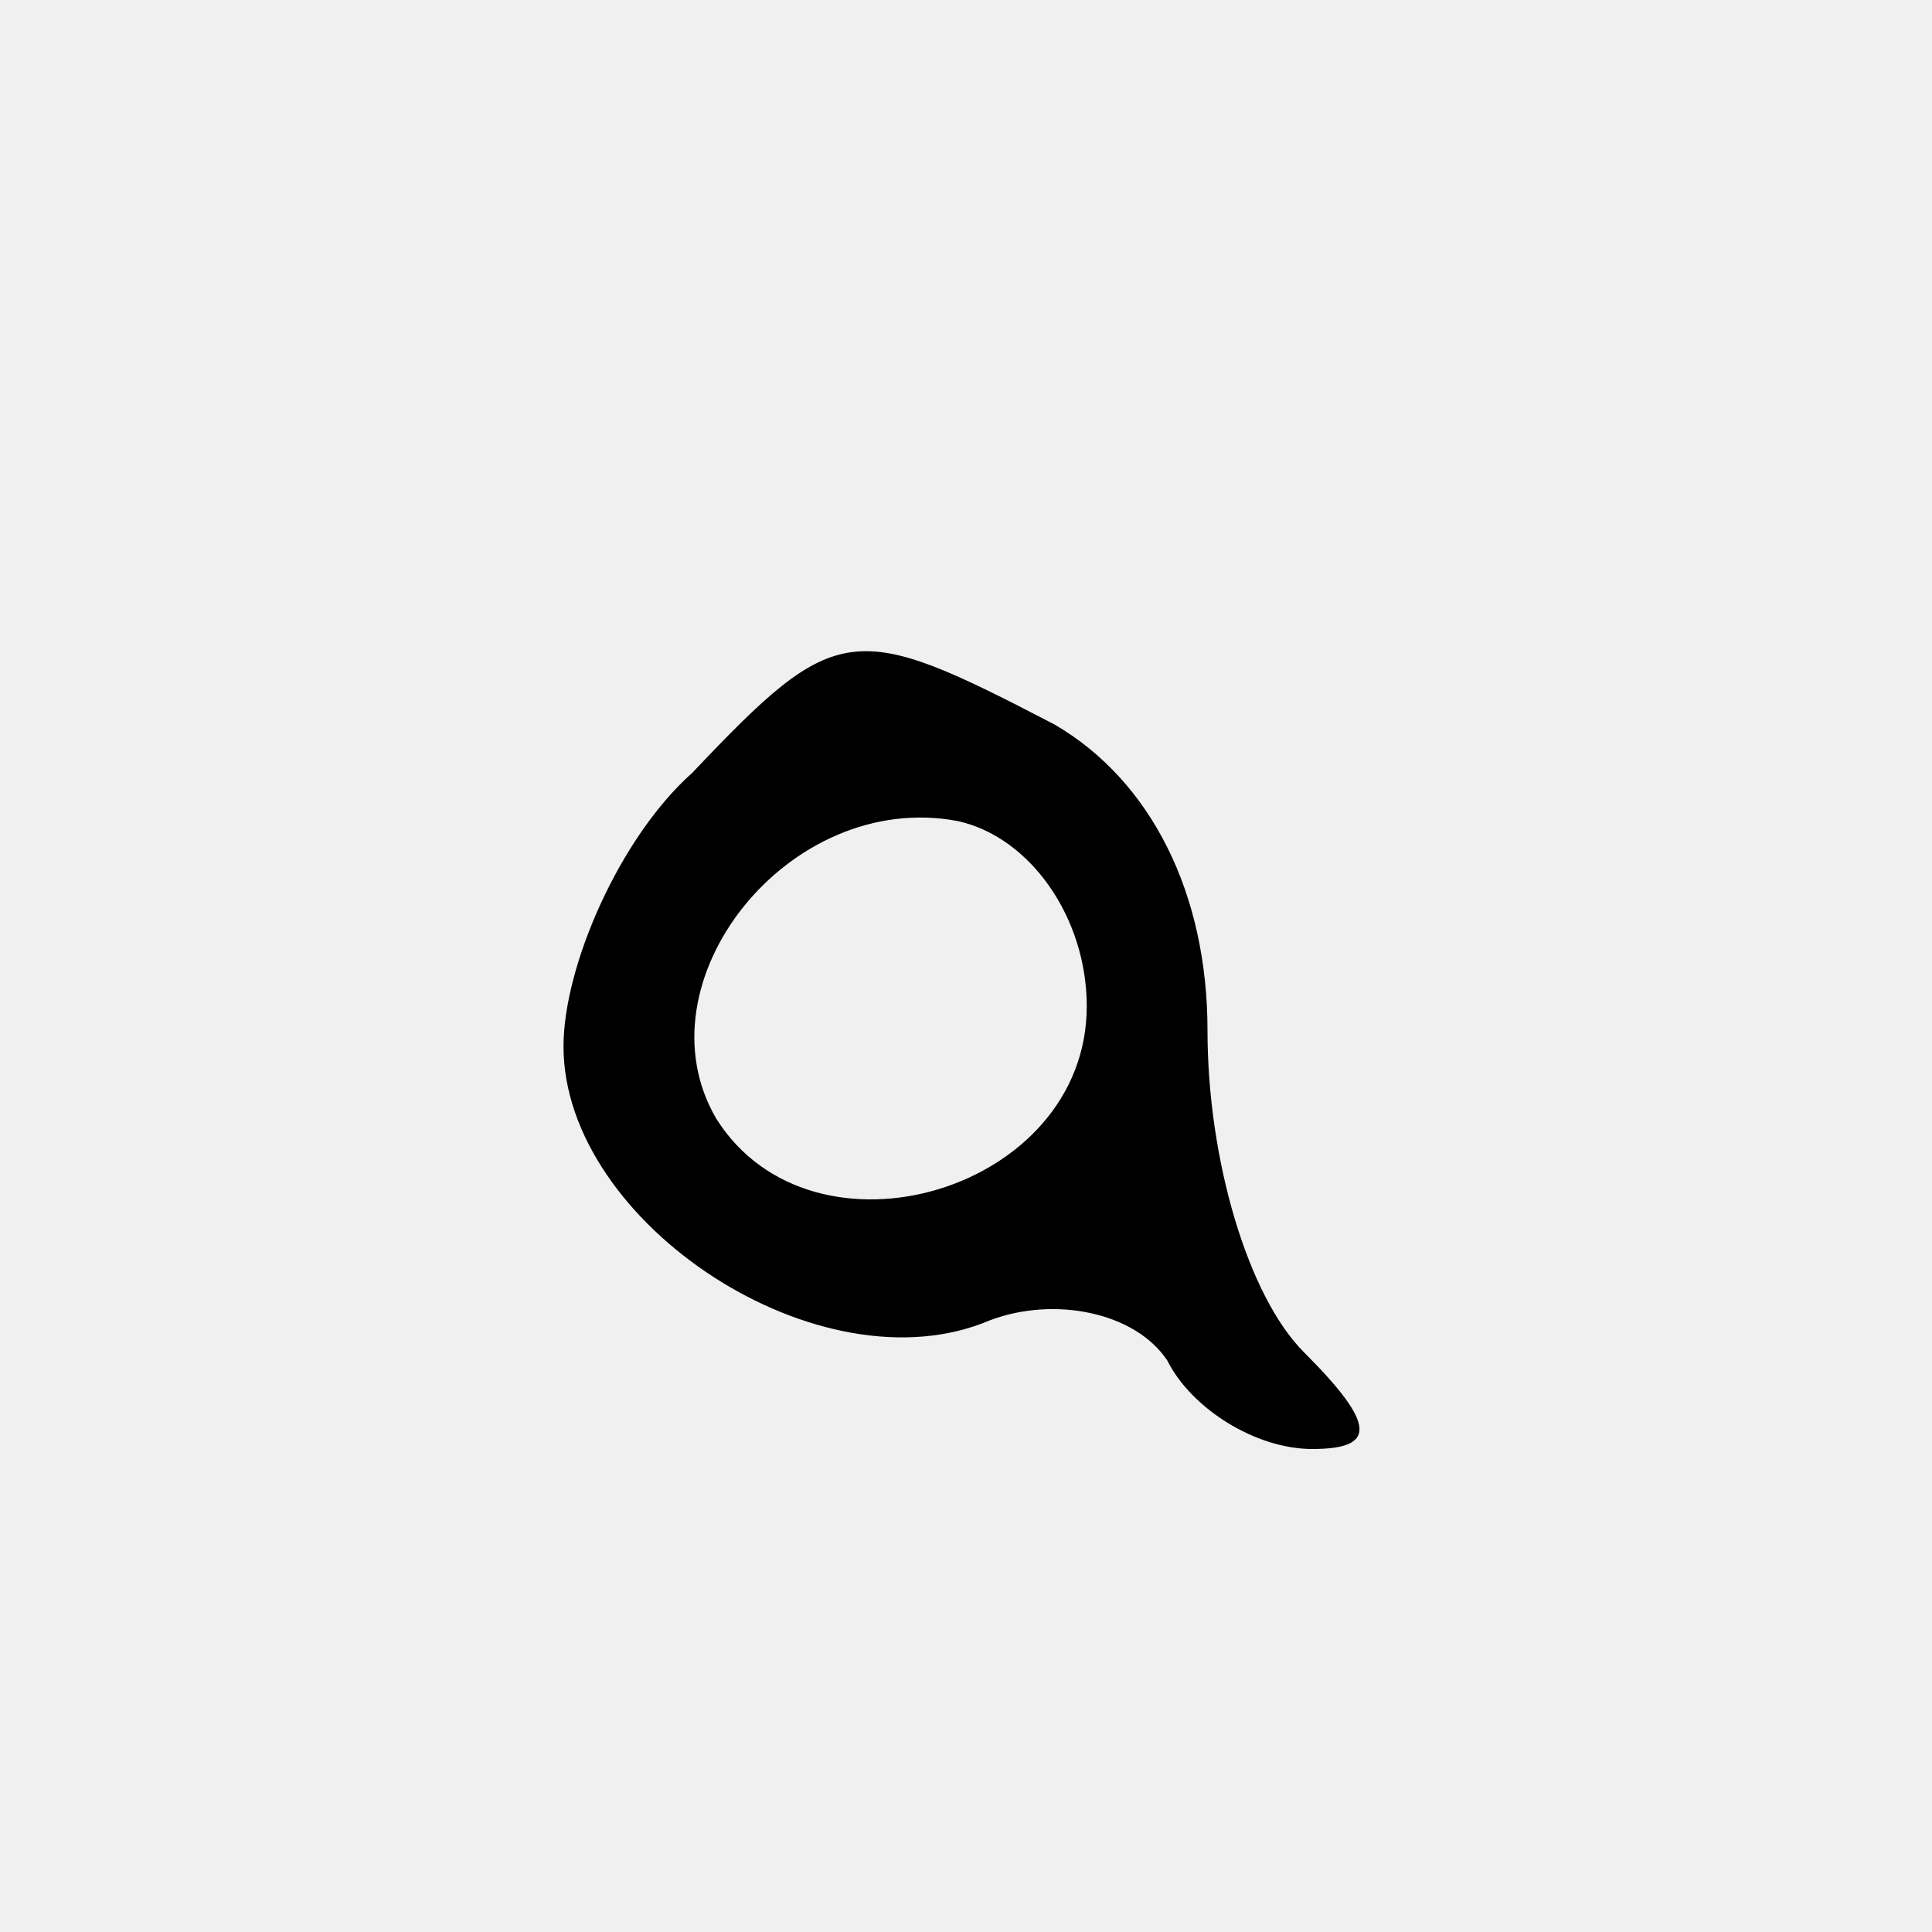
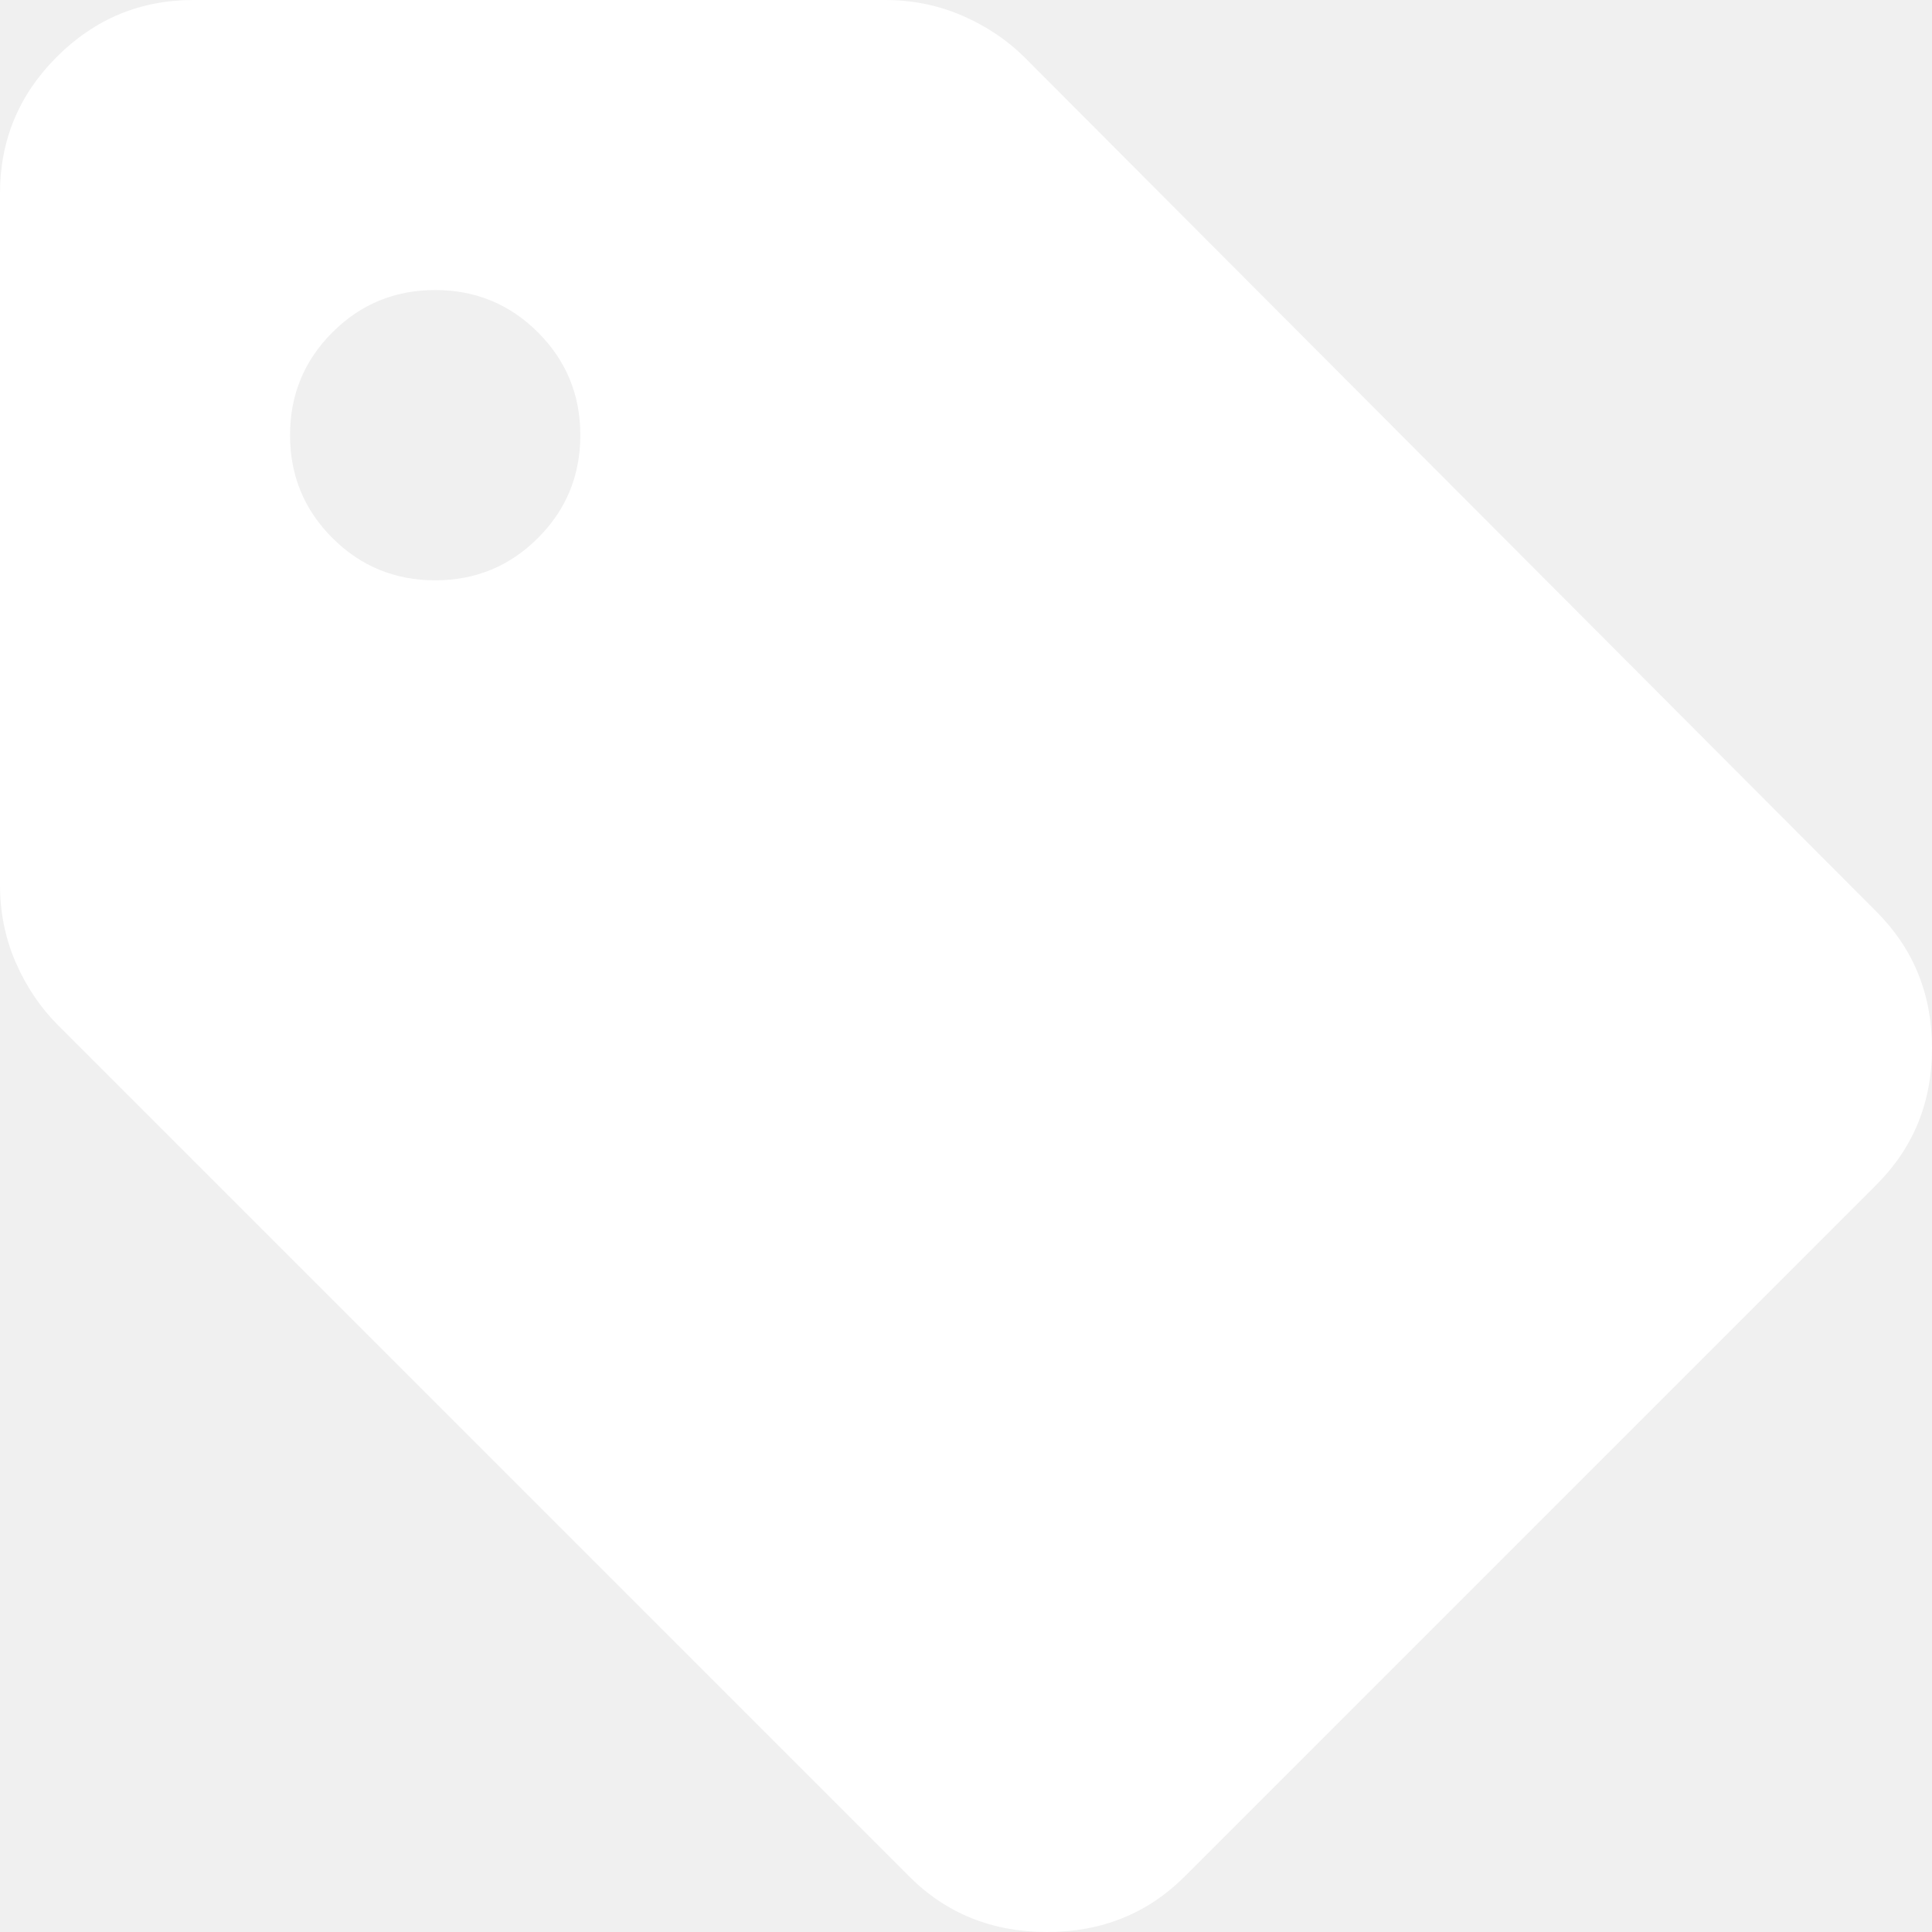
- <svg xmlns="http://www.w3.org/2000/svg" version="1.0" width="24pt" height="24pt" viewBox="0 0 24 24" preserveAspectRatio="xMidYMid meet">
-   <g transform="translate(0,24) scale(0.1,-0.1)" fill="#000000" stroke="none">
-     <path d="M86 144 c-9 -8 -16 -24 -16 -34 0 -22 32 -43 53 -34 8 3 18 1 22 -5 3 -6 11 -11 18 -11 8 0 8 3 -1 12 -7 7 -12 24 -12 40 0 17 -7 31 -19 38 -25 13 -27 13 -45 -6z m49 -29 c0 -23 -34 -33 -46 -14 -10 17 9 41 30 37 9 -2 16 -12 16 -23z" />
+ <svg xmlns="http://www.w3.org/2000/svg" fill="none" height="24" viewBox="0 0 24 24" width="24">
+   <clipPath id="a">
+     <path d="m0 0h24v24h-24z" />
+   </clipPath>
+   <g clip-path="url(#a)">
+     <path d="m14.718 23.309c-.461.461-1.031.691-1.712.691-.681 0-1.252-.23-1.712-.691l-10.573-10.573c-.22-.22-.395-.481-.526-.781-.13-.3-.195-.621-.195-.961v-8.591c0-.661.235-1.227.706-1.697s1.036-.706 1.697-.706h8.591c.341 0 .661.065.961.195.3.13.561.305.781.526l10.573 10.603c.461.461.691 1.026.691 1.697 0 .671-.23 1.236-.691 1.697zm-9.312-16.1c.501 0 .926-.175 1.277-.526.35-.35.526-.776.526-1.277 0-.501-.175-.926-.526-1.277-.35-.35-.776-.526-1.277-.526-.501 0-.926.175-1.277.526s-.526.776-.526 1.277c0 .501.175.926.526 1.277.35.35.776.526 1.277.526z" fill="#fff" />
  </g>
</svg>
